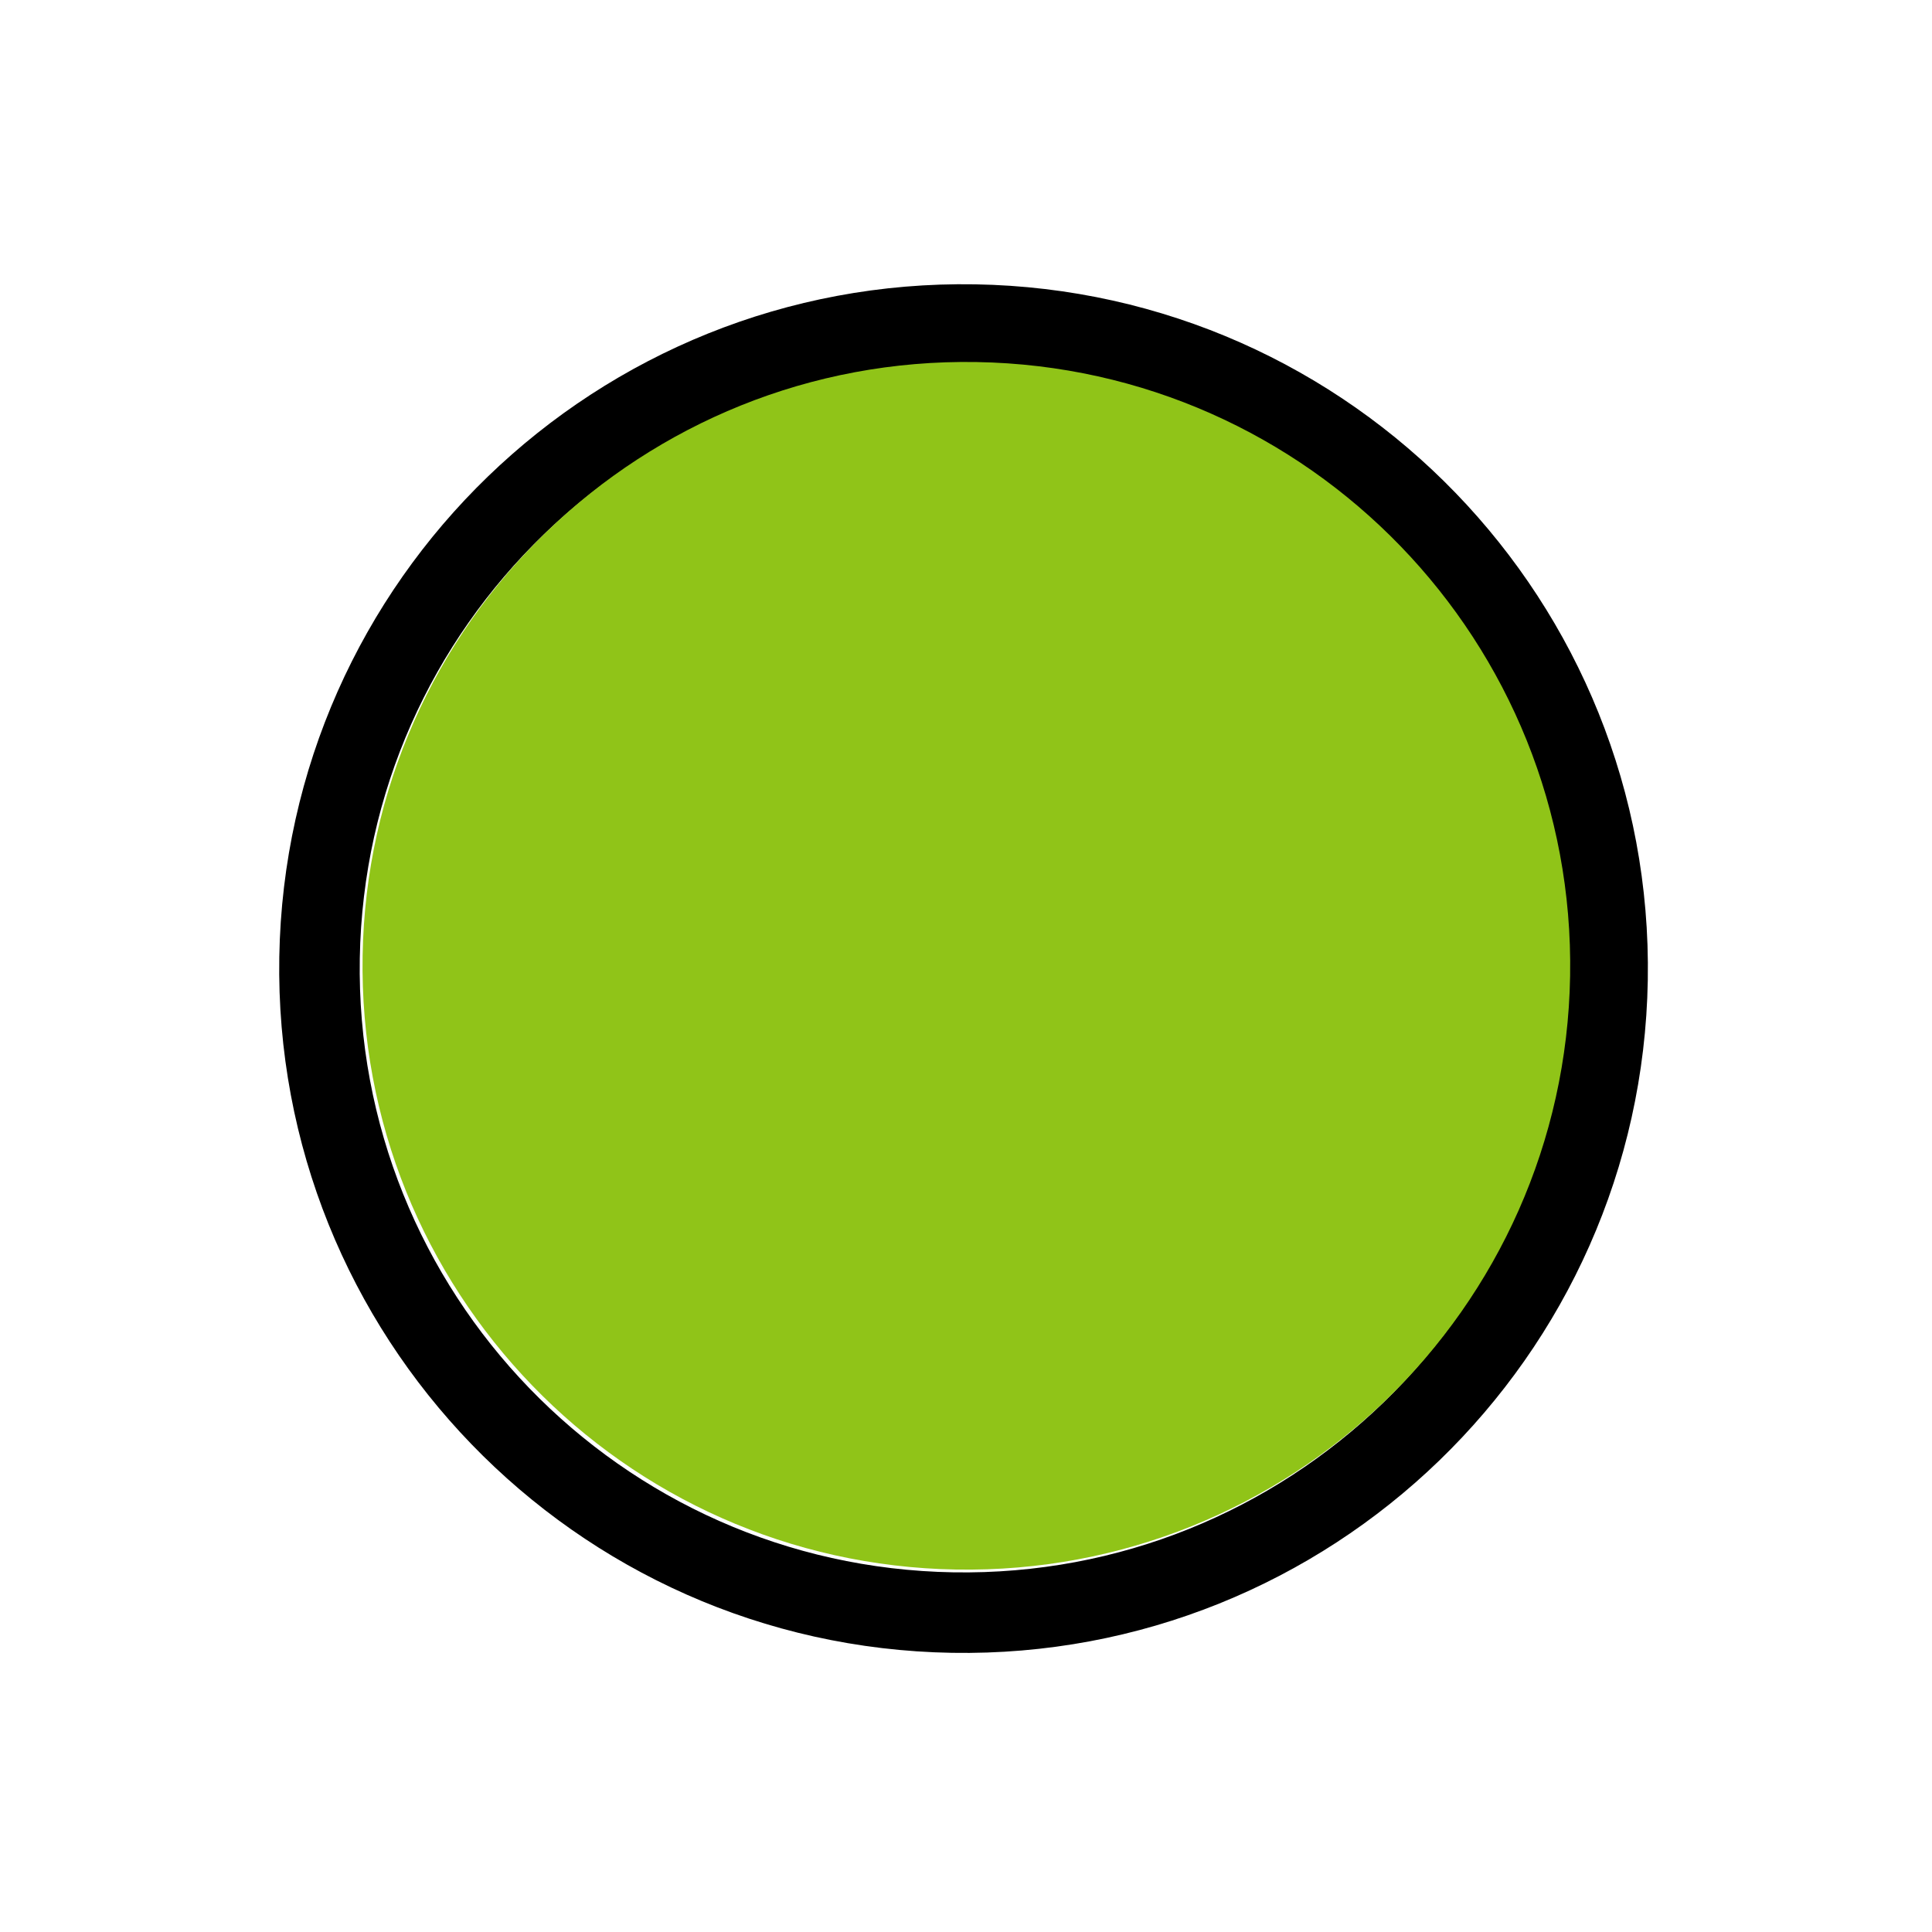
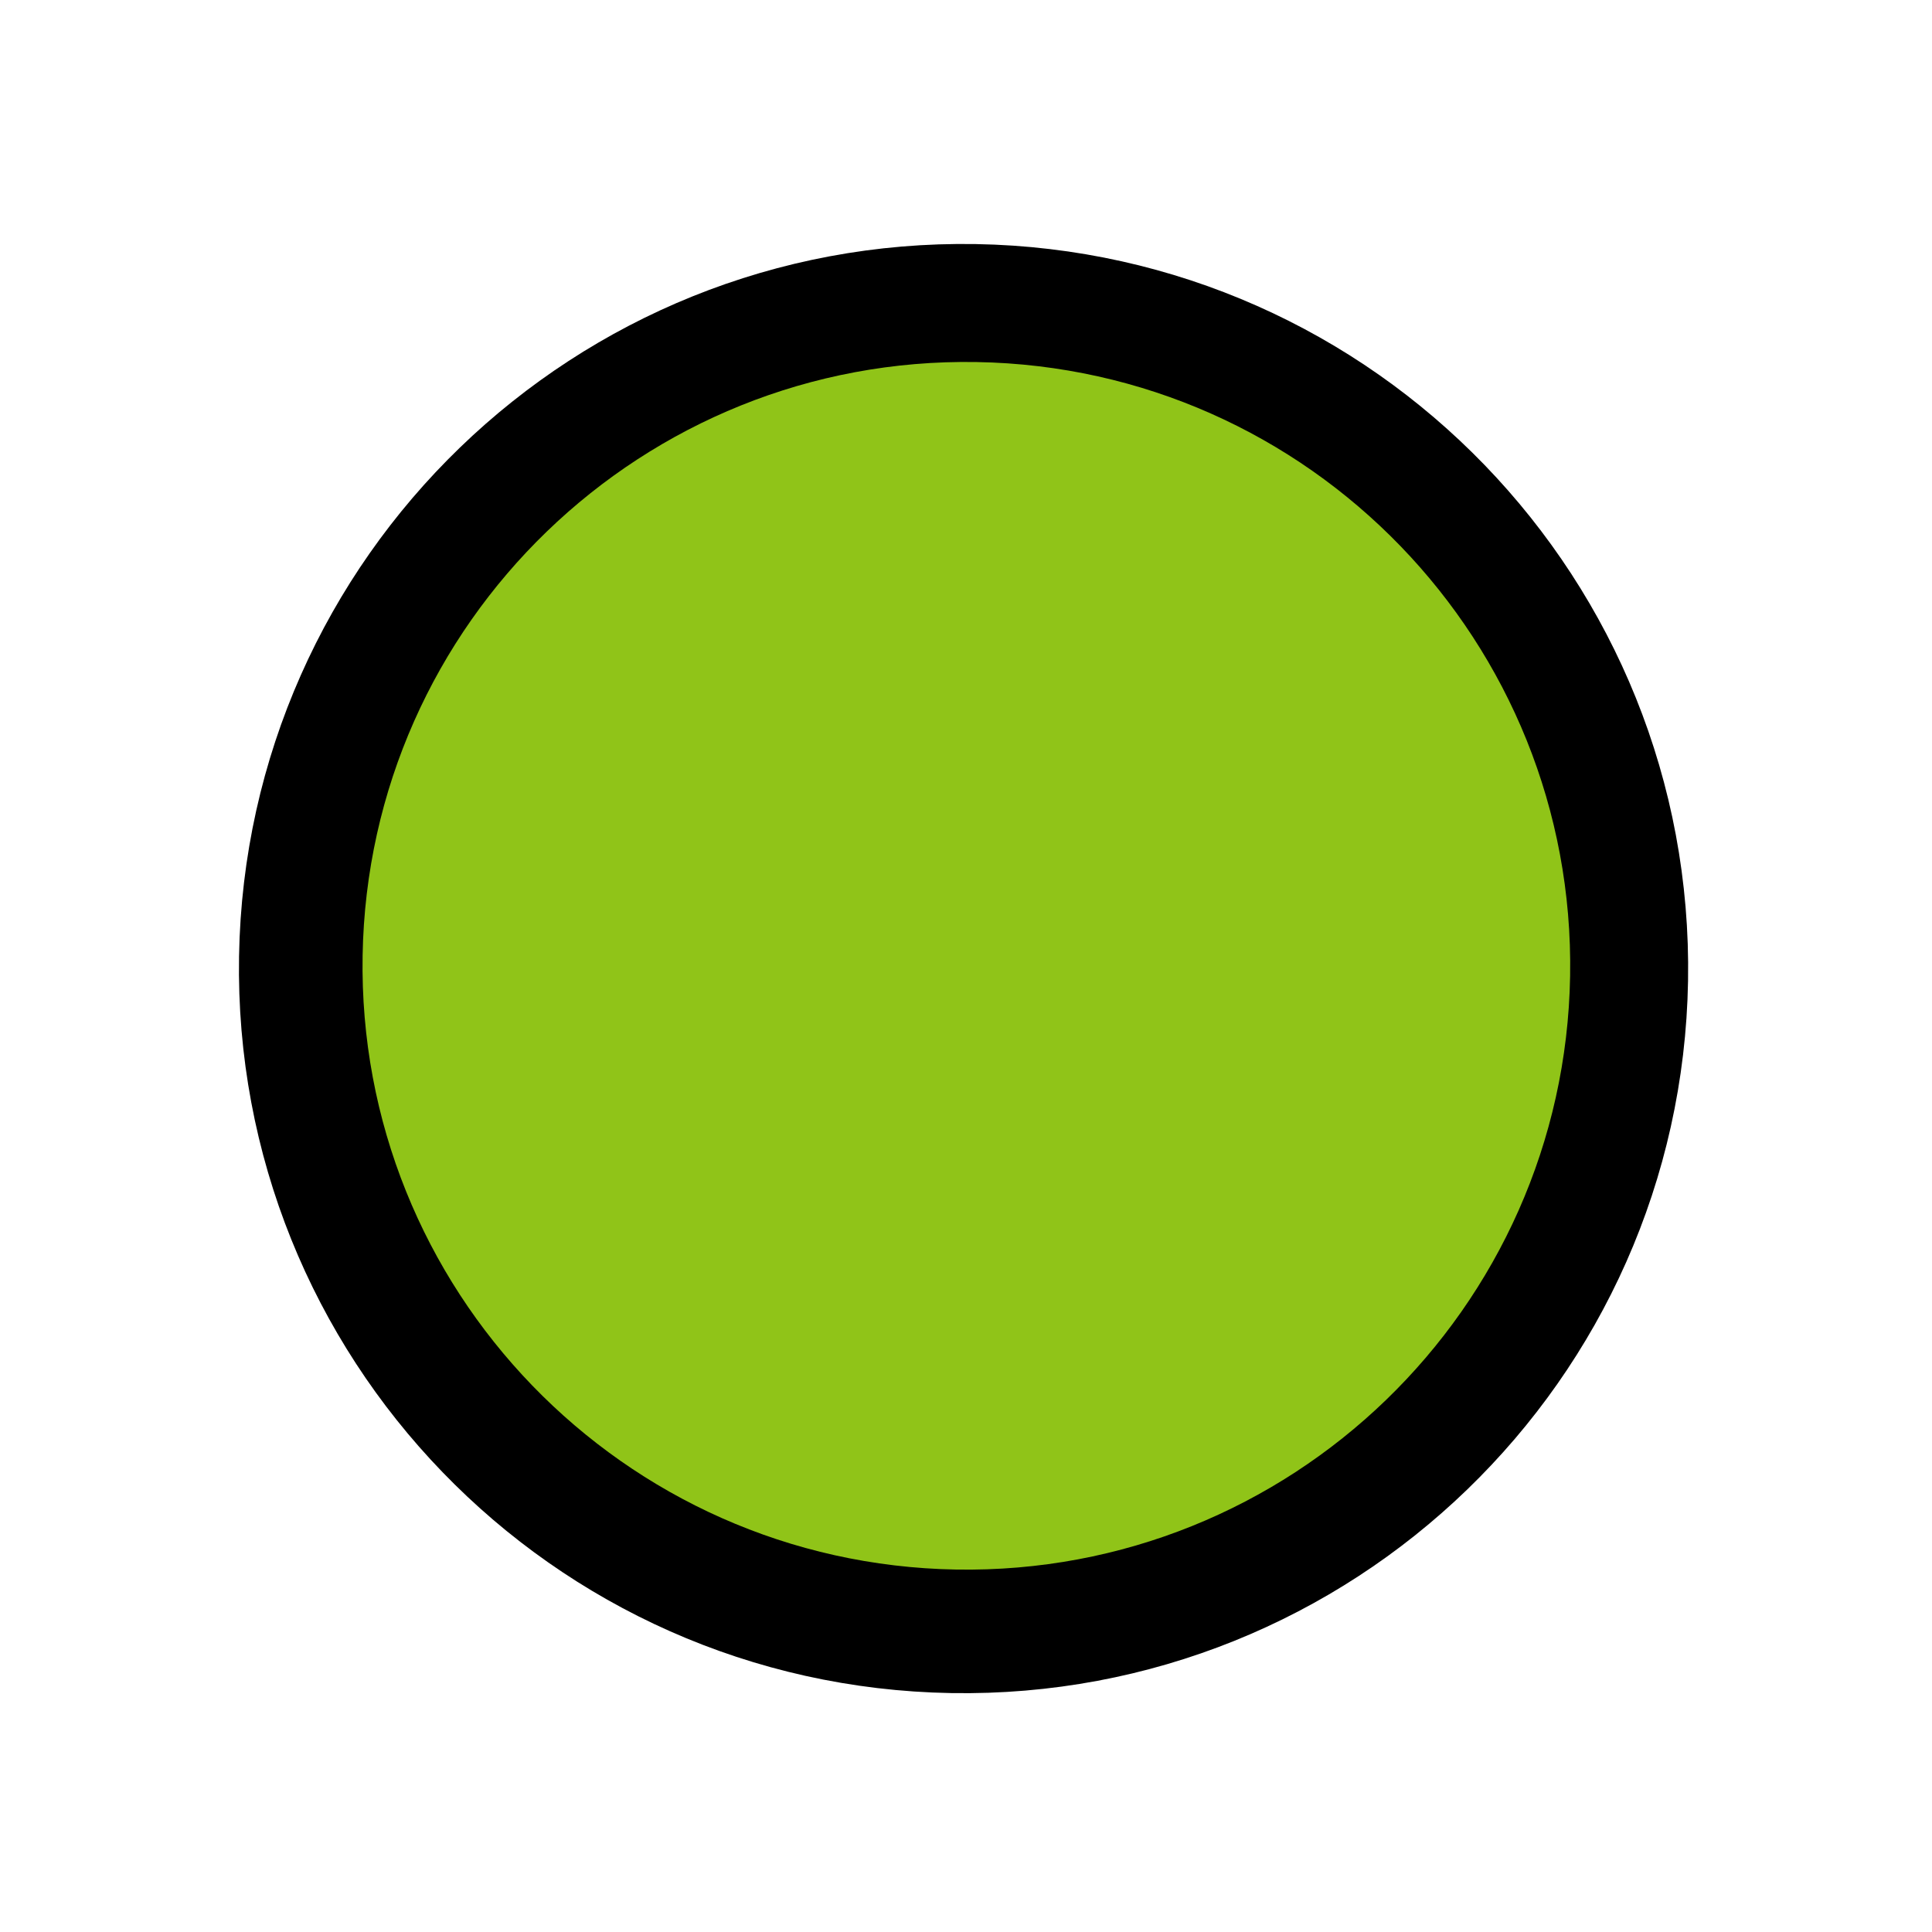
<svg xmlns="http://www.w3.org/2000/svg" width="48" height="48" viewBox="0 0 48 48" fill="none">
  <g>
    <g transform="translate(7.653 7.792)">
      <g>
-         <path id="Border" d="M0 16C0 7.163 7.163 0 16 0C24.837 -2.98023e-08 32 7.163 32 16C32 24.837 24.837 32 16 32C7.163 32 0 24.837 0 16Z" fill="none" stroke-width="2" stroke="#000000" transform="matrix(1 0.017 -0.017 1 0.558 0)" />
+         <path id="Border" d="M0 16C0 7.163 7.163 0 16 0C24.837 -2.98023e-08 32 7.163 32 16C32 24.837 24.837 32 16 32C7.163 32 0 24.837 0 16Z" fill="none" stroke-width="4" stroke="#000000" transform="matrix(1 0.017 -0.017 1 0.558 0)" />
        <path id="Button" d="M0 15C-1.19209e-07 6.716 6.716 0 15 -1.19209e-07C23.284 0 30 6.716 30 15C30 23.284 23.284 30 15 30C6.716 30 0 23.284 0 15Z" fill="#90C418" fill-rule="evenodd" transform="matrix(1 0.017 -0.017 1 1.611 0.948)" />
      </g>
    </g>
  </g>
</svg>
